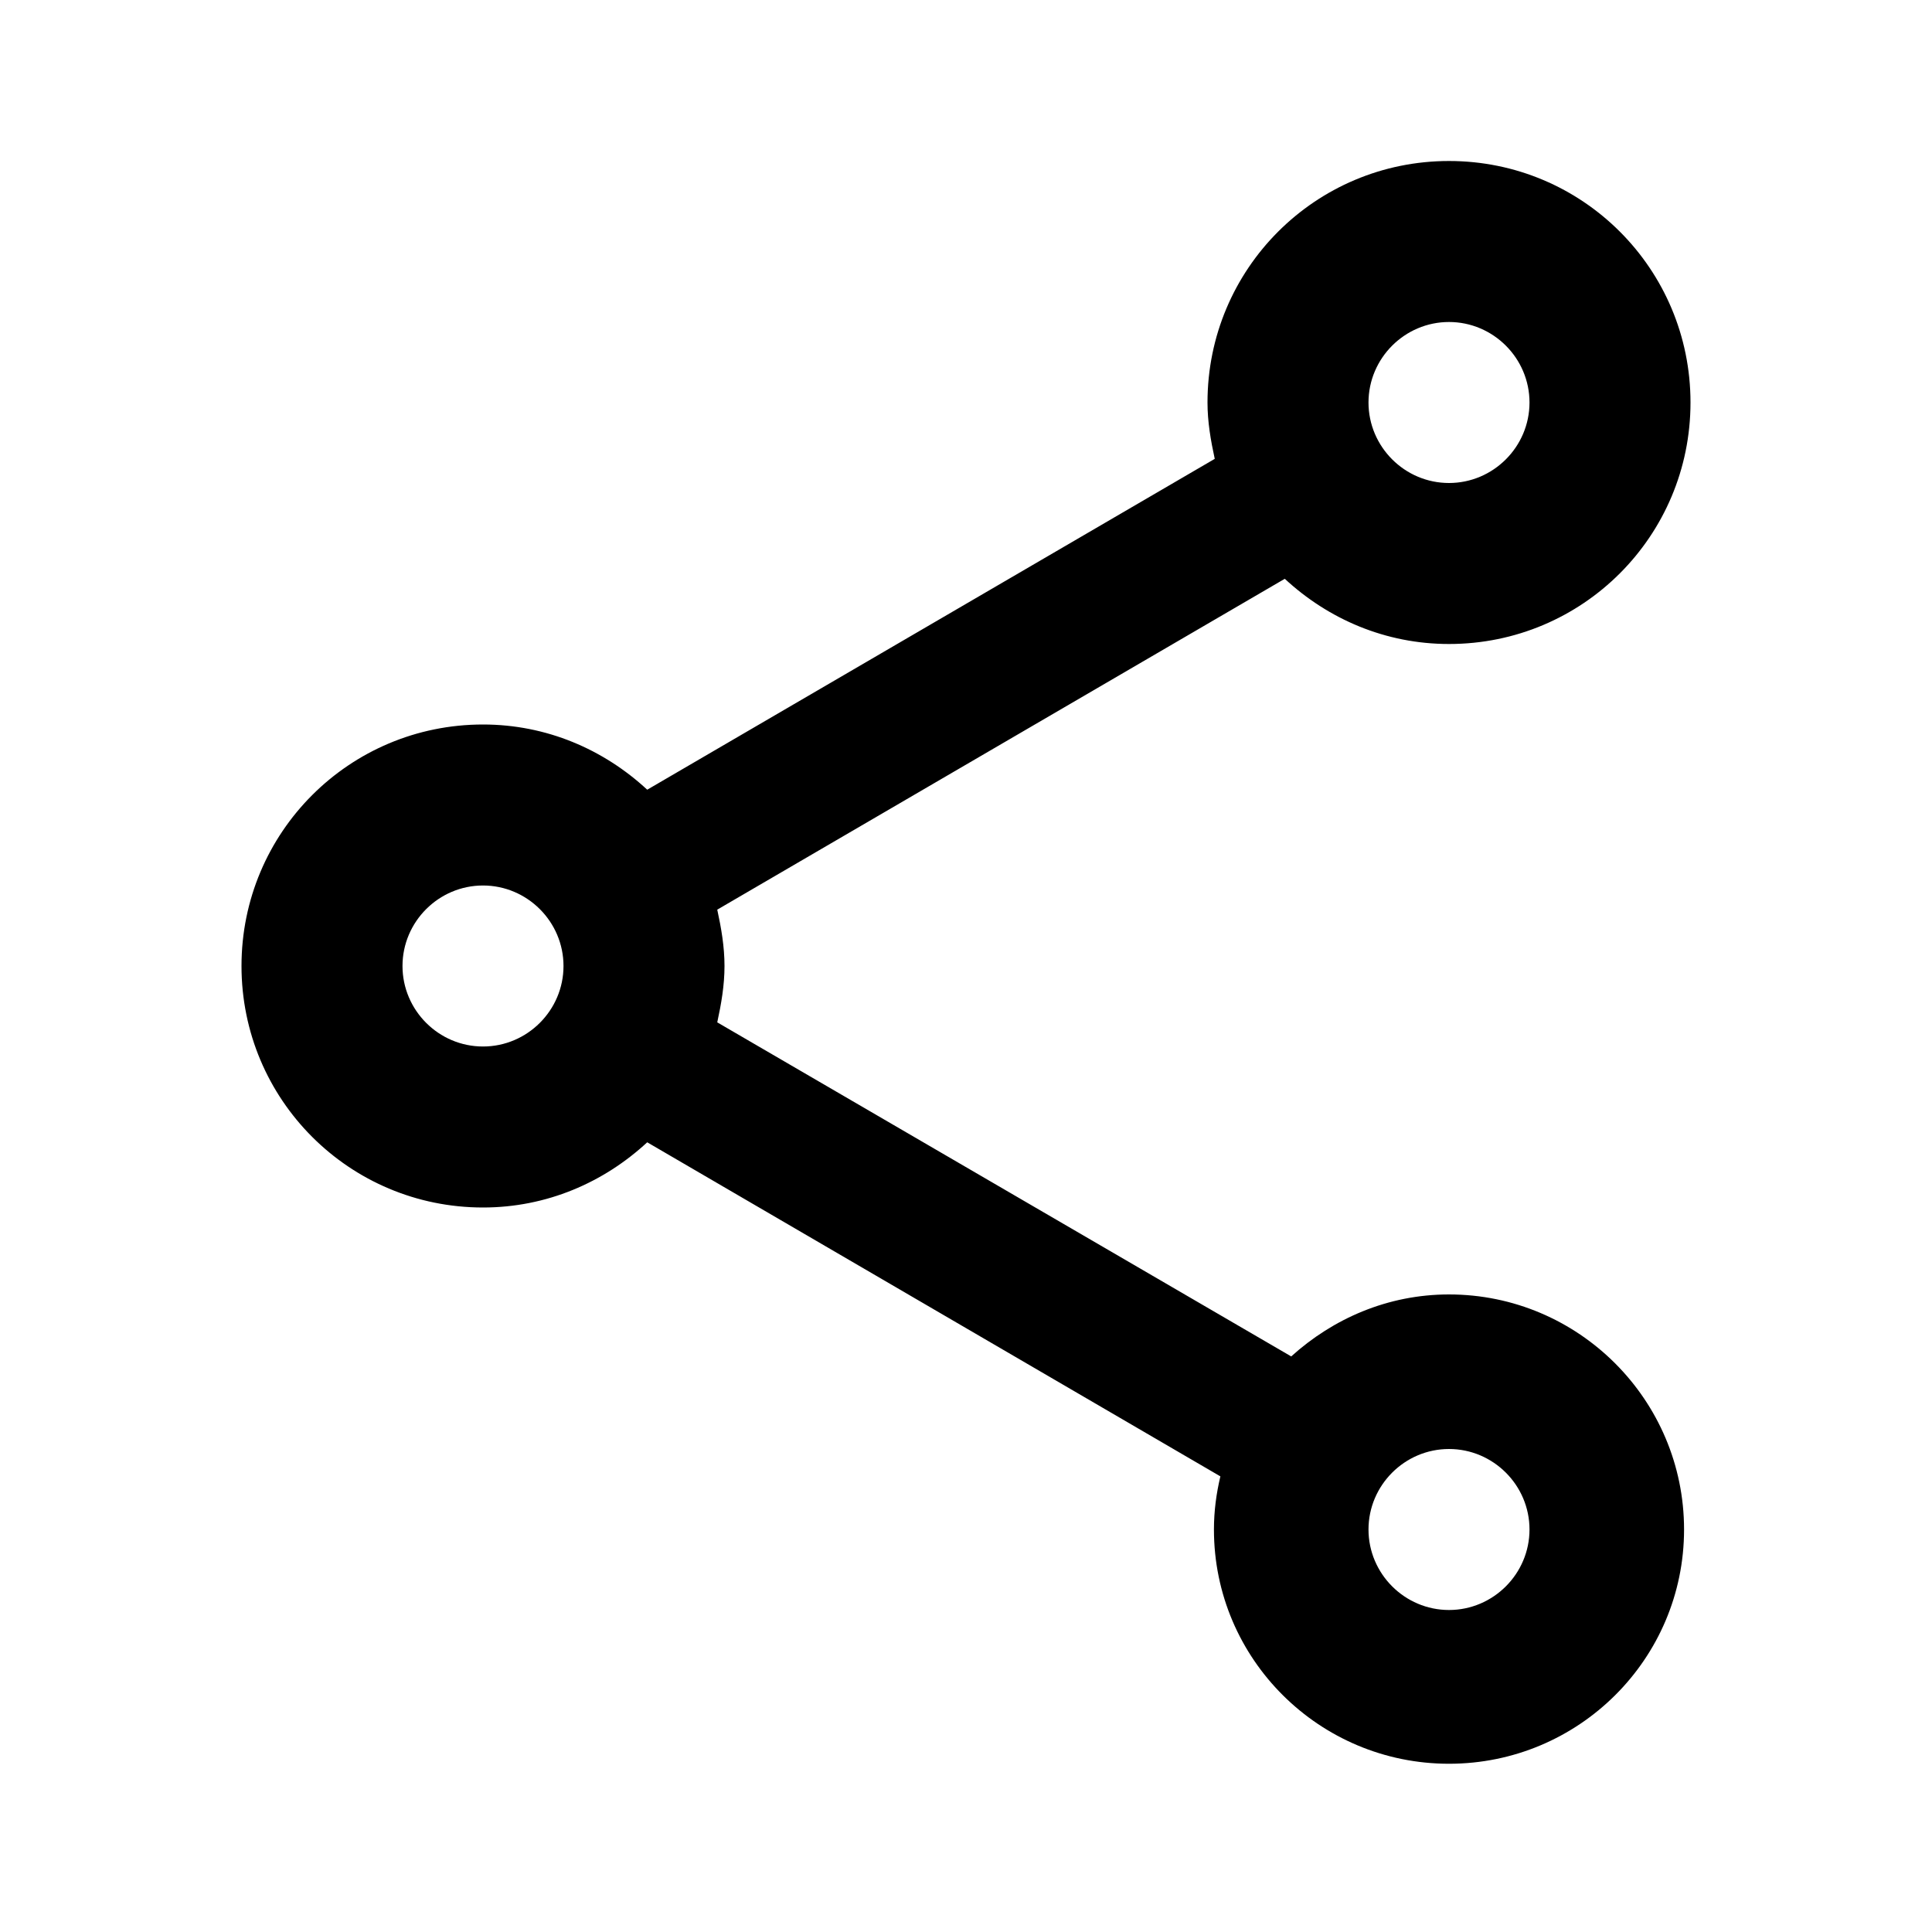
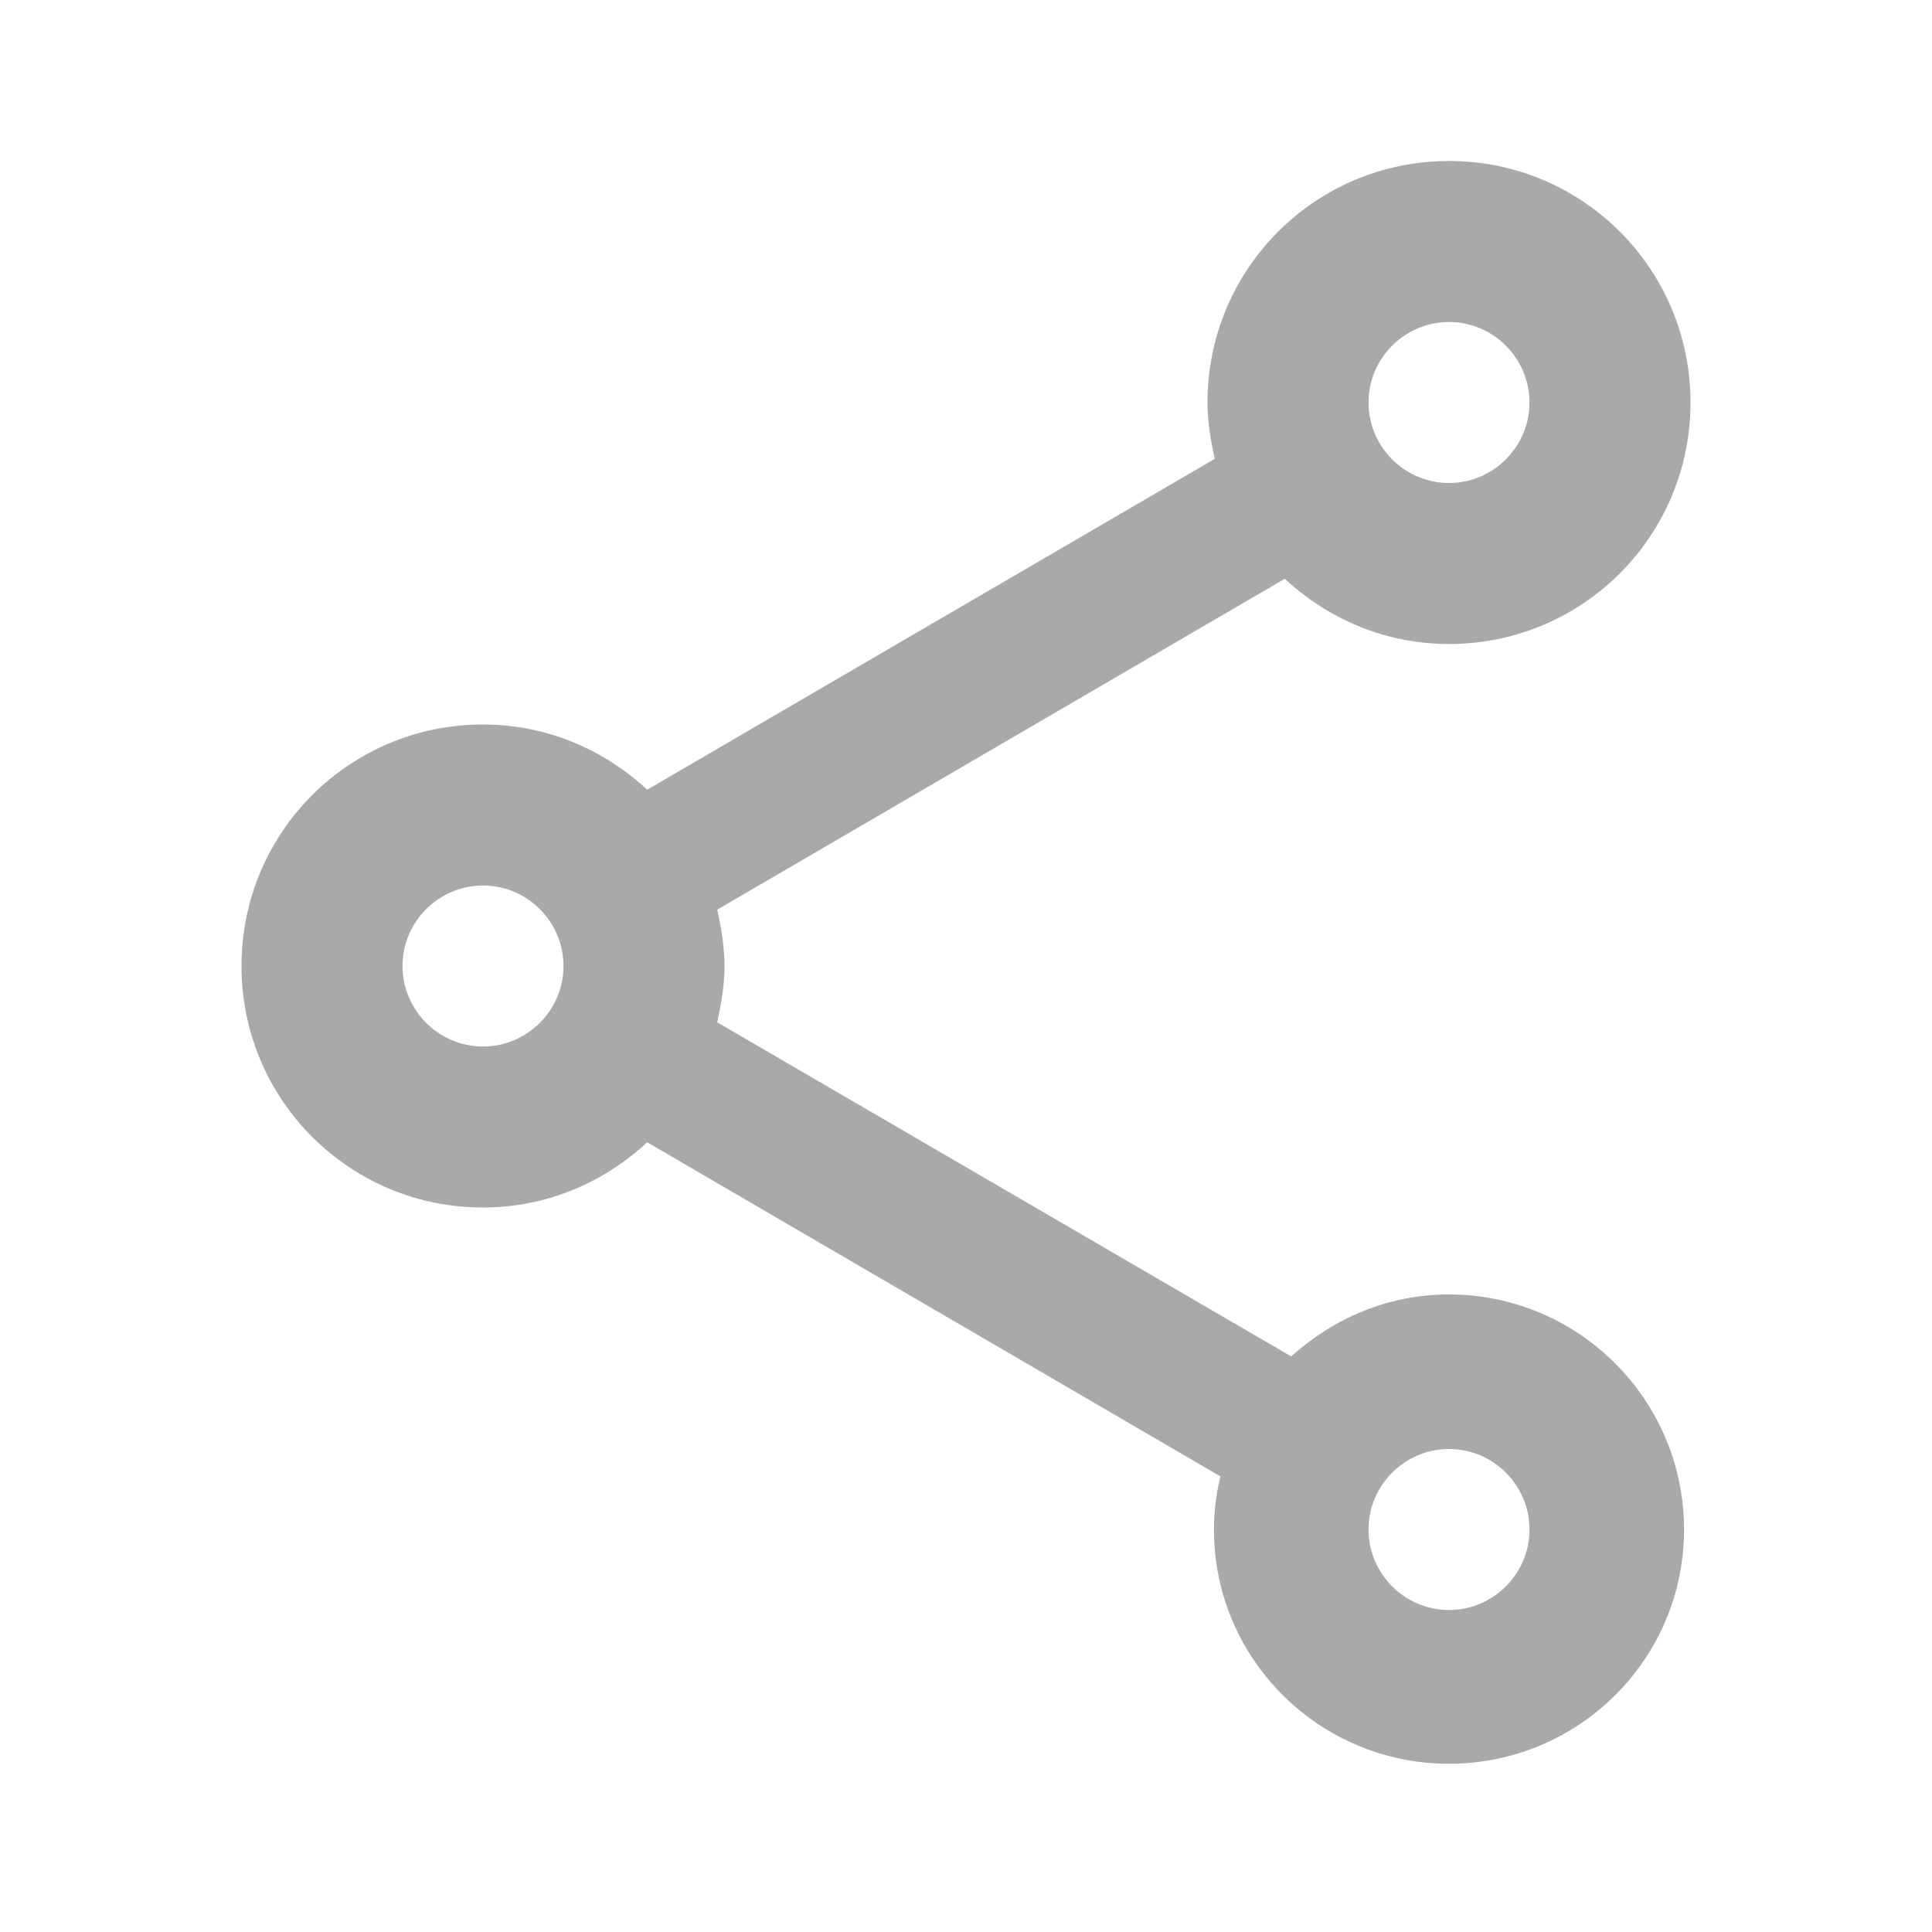
<svg xmlns="http://www.w3.org/2000/svg" viewBox="0 0 24 24">
-   <path d="M18 16.08C17.24 16.08 16.56 16.38 16.04 16.85L8.91 12.7C8.96 12.47 9 12.24 9 12S8.96 11.53 8.91 11.3L15.96 7.19C16.5 7.69 17.21 8 18 8C19.66 8 21 6.66 21 5S19.66 2 18 2 15 3.34 15 5C15 5.24 15.04 5.47 15.09 5.7L8.04 9.81C7.5 9.31 6.79 9 6 9C4.34 9 3 10.34 3 12S4.34 15 6 15C6.79 15 7.5 14.69 8.04 14.19L15.16 18.34C15.11 18.55 15.08 18.77 15.08 19C15.08 20.61 16.39 21.91 18 21.91S20.92 20.61 20.92 19C20.92 17.39 19.61 16.08 18 16.08M18 4C18.55 4 19 4.45 19 5S18.55 6 18 6 17 5.55 17 5 17.45 4 18 4M6 13C5.45 13 5 12.55 5 12S5.45 11 6 11 7 11.45 7 12 6.55 13 6 13M18 20C17.45 20 17 19.55 17 19S17.45 18 18 18 19 18.45 19 19 18.55 20 18 20Z" />
+   <path d="M18 16.08C17.24 16.08 16.56 16.38 16.04 16.85L8.91 12.7C8.96 12.47 9 12.24 9 12S8.96 11.53 8.91 11.3L15.96 7.19C16.5 7.69 17.21 8 18 8C19.66 8 21 6.66 21 5S19.66 2 18 2 15 3.34 15 5C15 5.24 15.04 5.47 15.09 5.7L8.04 9.81C7.5 9.31 6.79 9 6 9C4.34 9 3 10.34 3 12S4.34 15 6 15C6.79 15 7.5 14.69 8.04 14.19L15.16 18.34C15.11 18.55 15.08 18.77 15.08 19C15.08 20.61 16.39 21.91 18 21.91S20.92 20.61 20.92 19C20.92 17.39 19.61 16.08 18 16.08M18 4C18.55 4 19 4.45 19 5S18.55 6 18 6 17 5.55 17 5 17.45 4 18 4M6 13C5.45 13 5 12.55 5 12S5.45 11 6 11 7 11.45 7 12 6.55 13 6 13M18 20C17.45 20 17 19.55 17 19S17.45 18 18 18 19 18.45 19 19 18.55 20 18 20Z" fill="darkgray" />
</svg>
